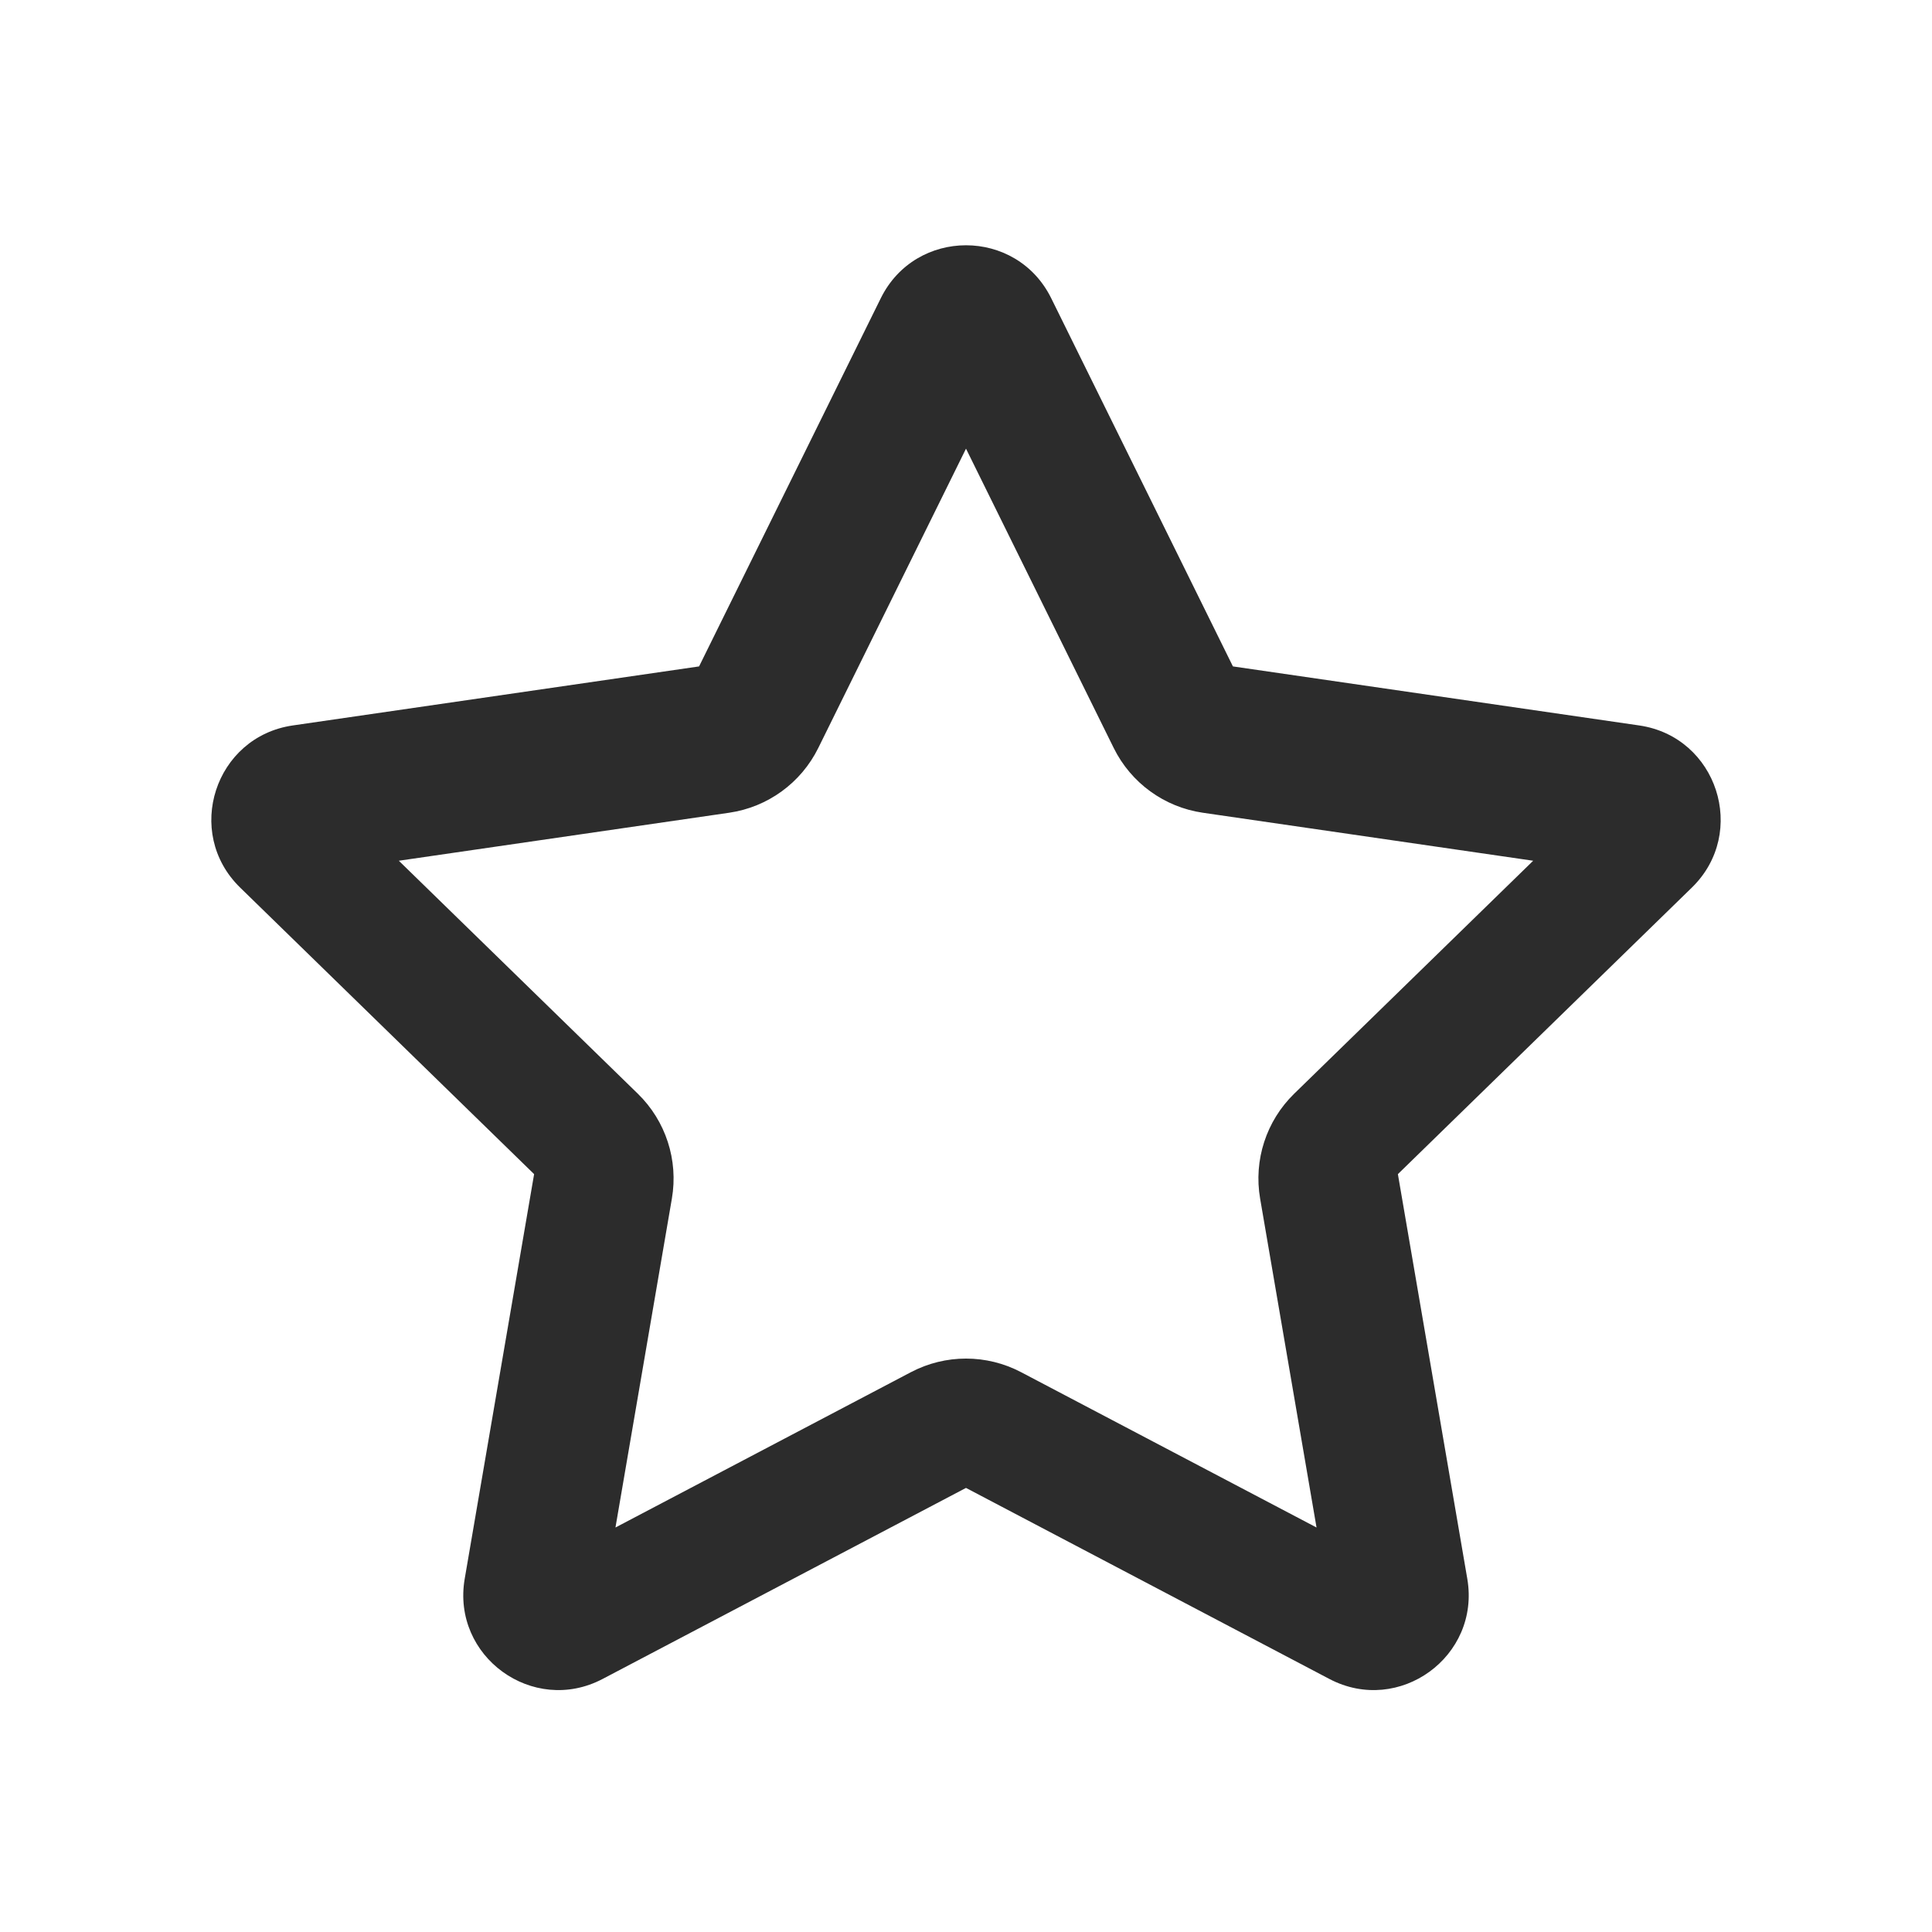
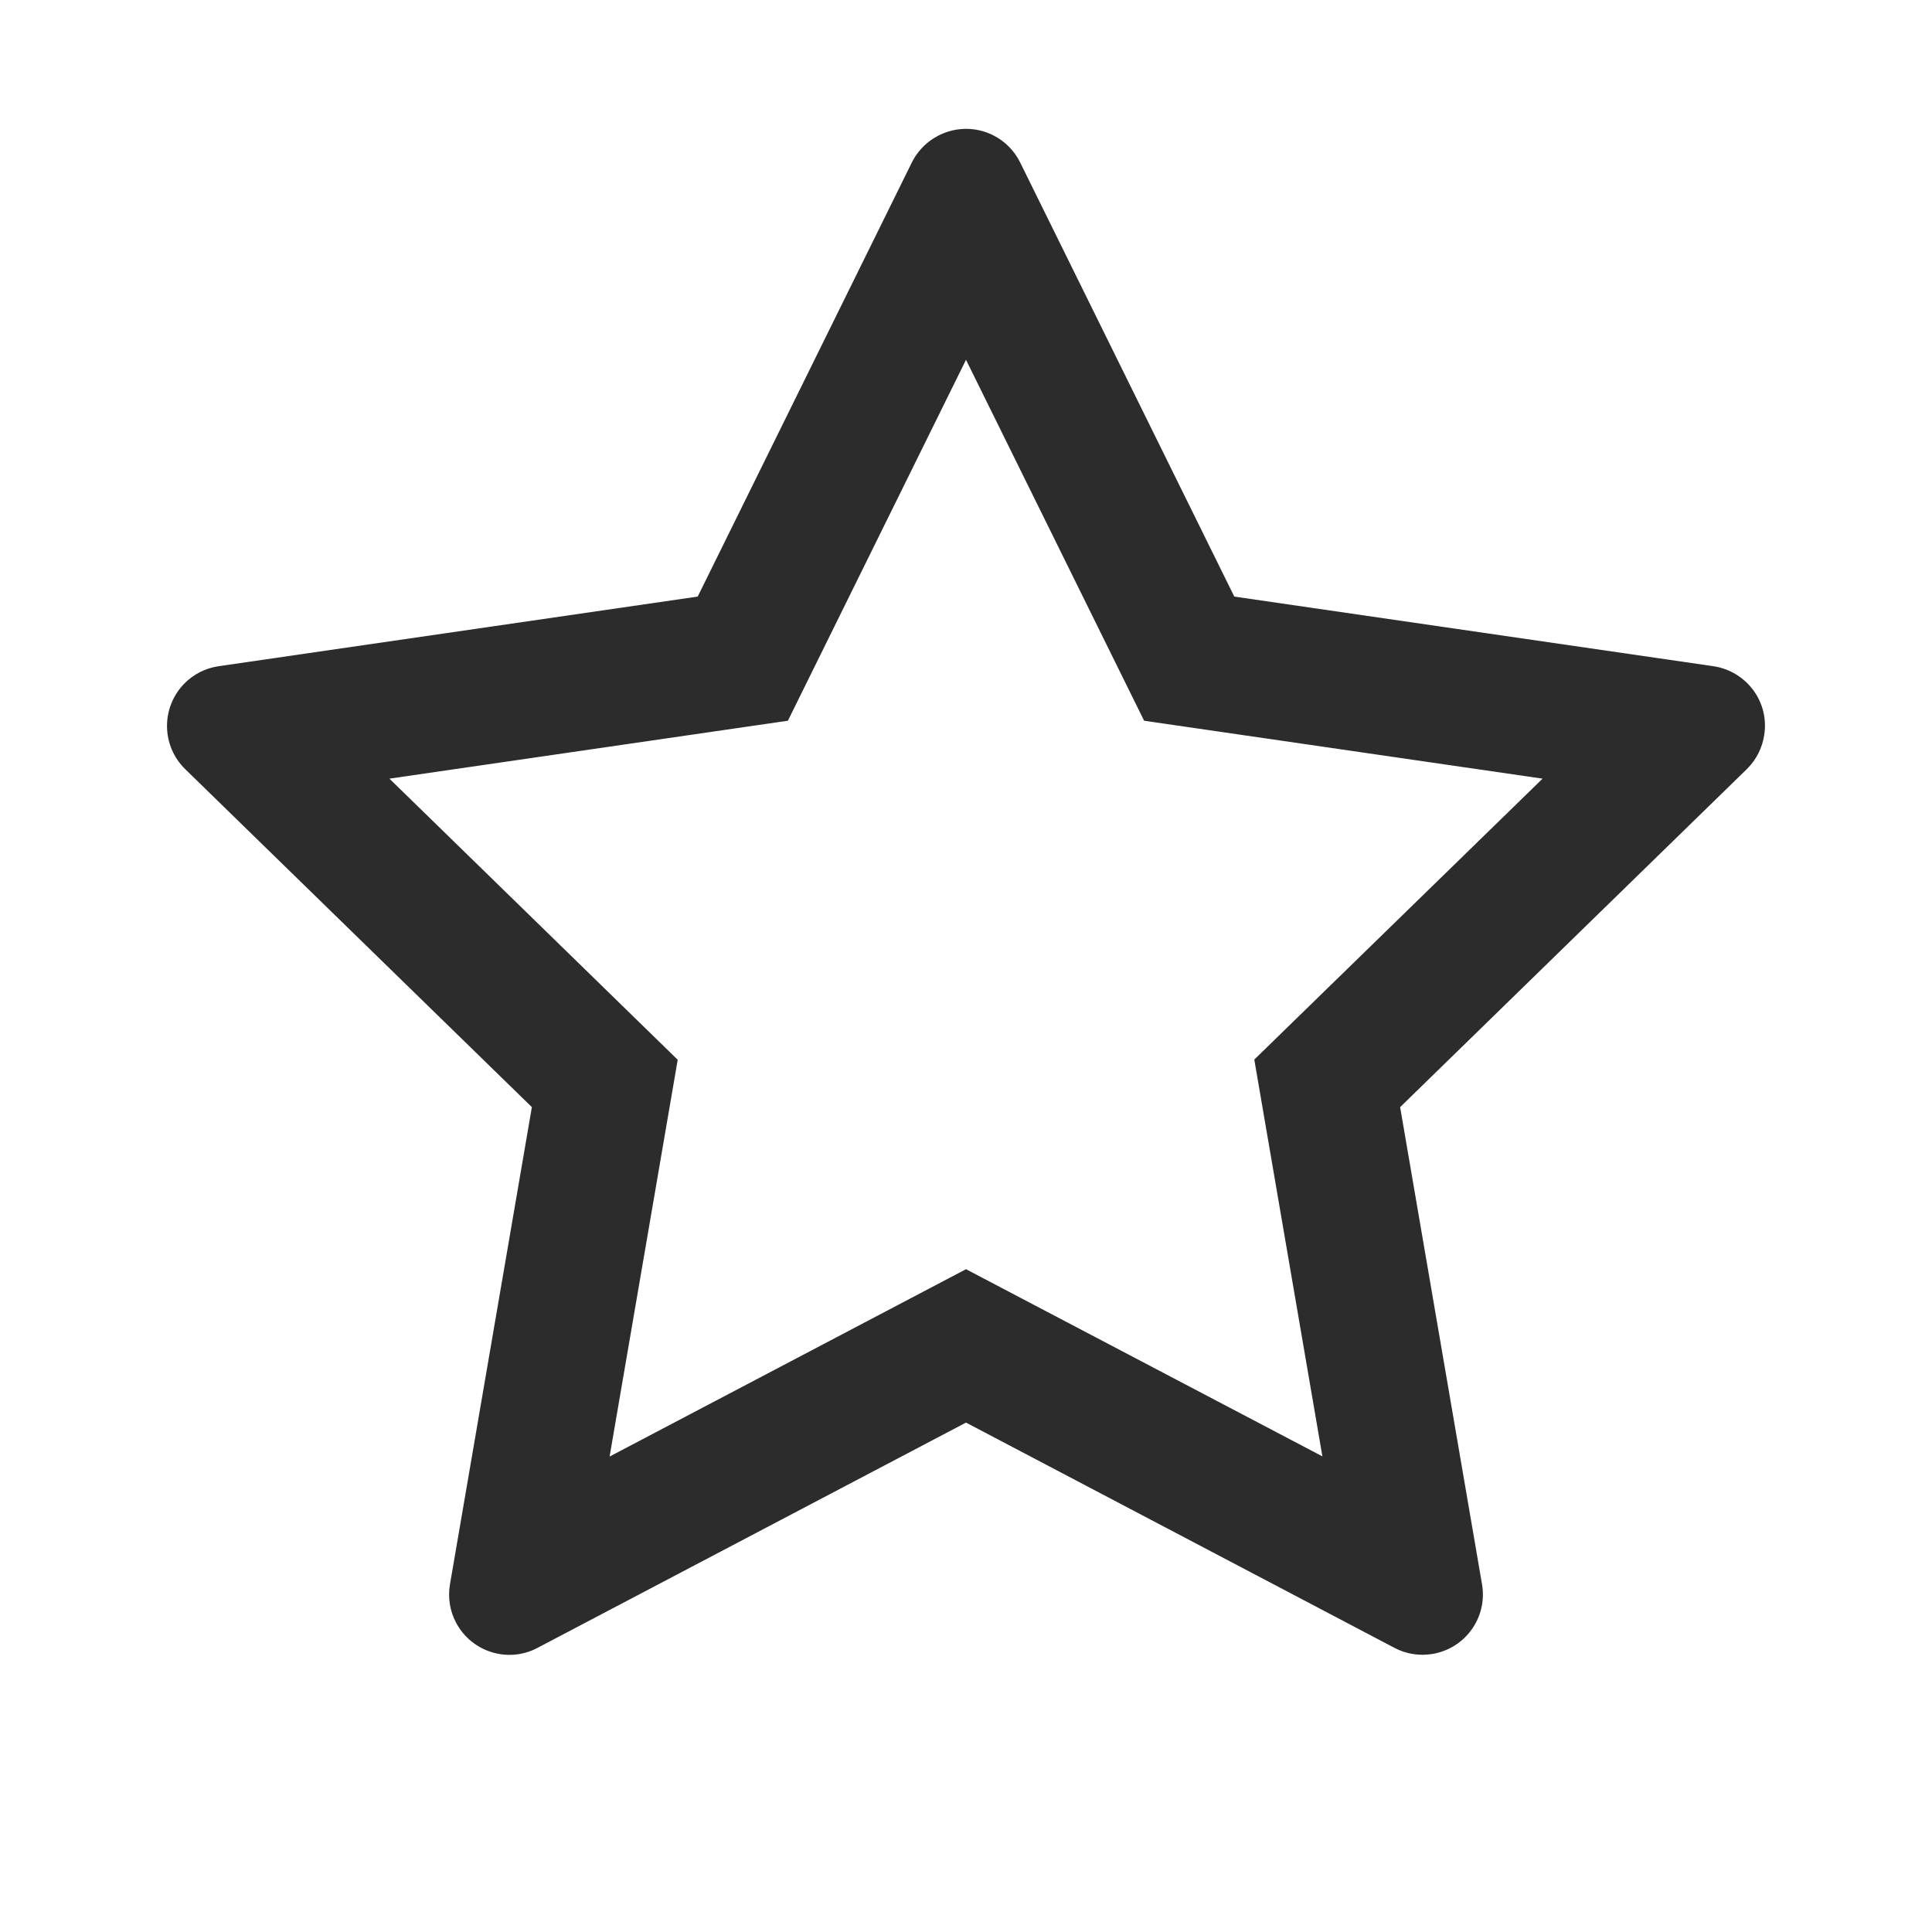
- <svg xmlns="http://www.w3.org/2000/svg" t="1728790353984" class="icon" viewBox="0 0 1024 1024" version="1.1" p-id="5581" width="28" height="28">
-   <path d="M482.8 727.284a62.75 62.75 0 0 1 58.4 0l156.592 82.324-29.908-174.366a62.75 62.75 0 0 1 18.048-55.542l126.684-123.488-175.074-25.44a62.75 62.75 0 0 1-47.246-34.326L512 237.8l-78.296 158.644a62.75 62.75 0 0 1-47.246 34.326l-175.074 25.44 126.684 123.488a62.75 62.75 0 0 1 18.048 55.54l-29.908 174.368 156.592-82.324z m29.2 61.34l-192.606 101.26c-36.956 19.43-80.148-11.95-73.09-53.1l36.786-214.472-155.822-151.888c-29.9-29.144-13.4-79.918 27.916-85.92l215.34-31.292 96.304-195.132c18.48-37.44 71.866-37.44 90.344 0l96.302 195.132 215.34 31.29c41.32 6.004 57.816 56.78 27.92 85.92l-155.824 151.89 36.786 214.47c7.058 41.152-36.134 72.532-73.09 53.104L512 788.626z" fill="#2c2c2c" p-id="5582" />
+ <svg xmlns="http://www.w3.org/2000/svg" t="1728815686200" class="icon" viewBox="0 0 1024 1024" version="1.1" p-id="4725" width="28" height="28">
+   <path d="M908.1 353.1l-253.9-36.9L540.7 86.1c-3.1-6.3-8.2-11.4-14.5-14.5-15.8-7.8-35-1.3-42.9 14.5L369.8 316.2l-253.9 36.9c-7 1-13.4 4.3-18.3 9.3-12.3 12.7-12.1 32.9 0.6 45.3l183.7 179.1-43.4 252.9c-1.2 6.9-0.1 14.1 3.2 20.3 8.2 15.6 27.6 21.7 43.2 13.4L512 754l227.1 119.4c6.2 3.3 13.4 4.4 20.3 3.2 17.4-3 29.1-19.5 26.1-36.9l-43.4-252.9 183.7-179.1c5-4.9 8.3-11.3 9.3-18.3 2.7-17.5-9.5-33.7-27-36.3zM664.8 561.6l36.1 210.3L512 672.7 323.1 772l36.1-210.3-152.8-149L417.6 382 512 190.7 606.4 382l211.2 30.7-152.8 148.9z" p-id="4726" fill="#2c2c2c" />
</svg>
